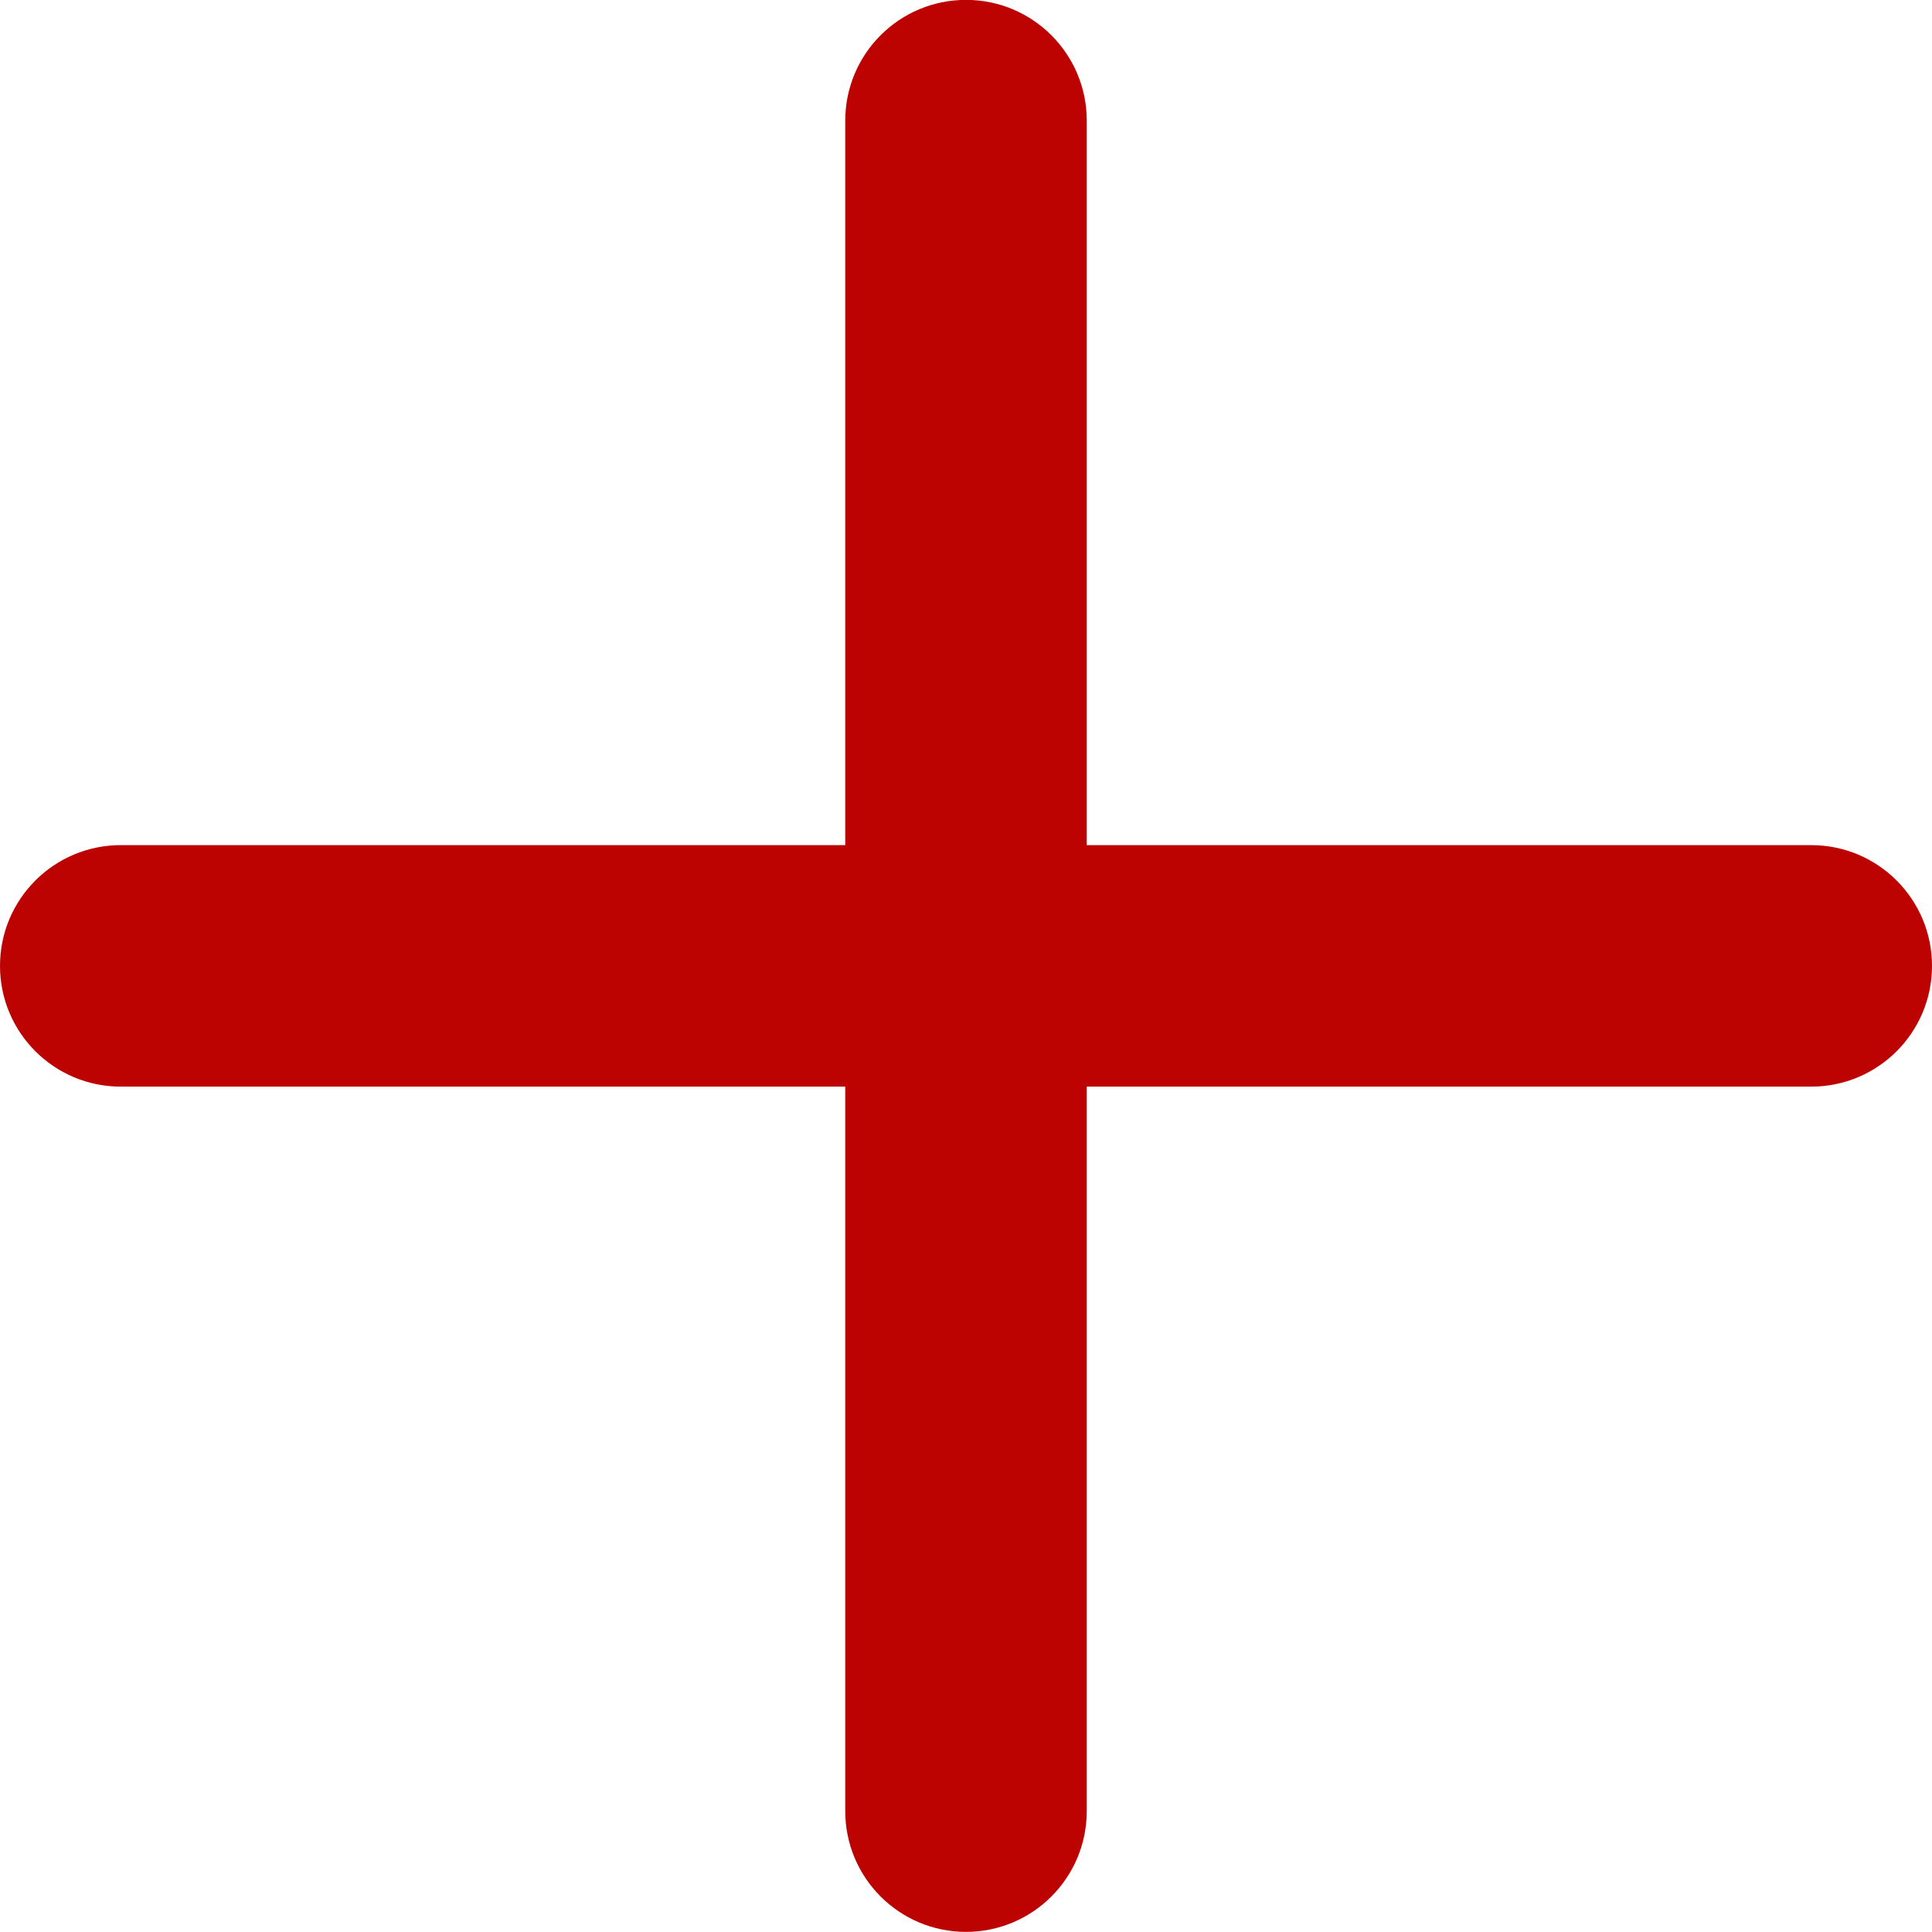
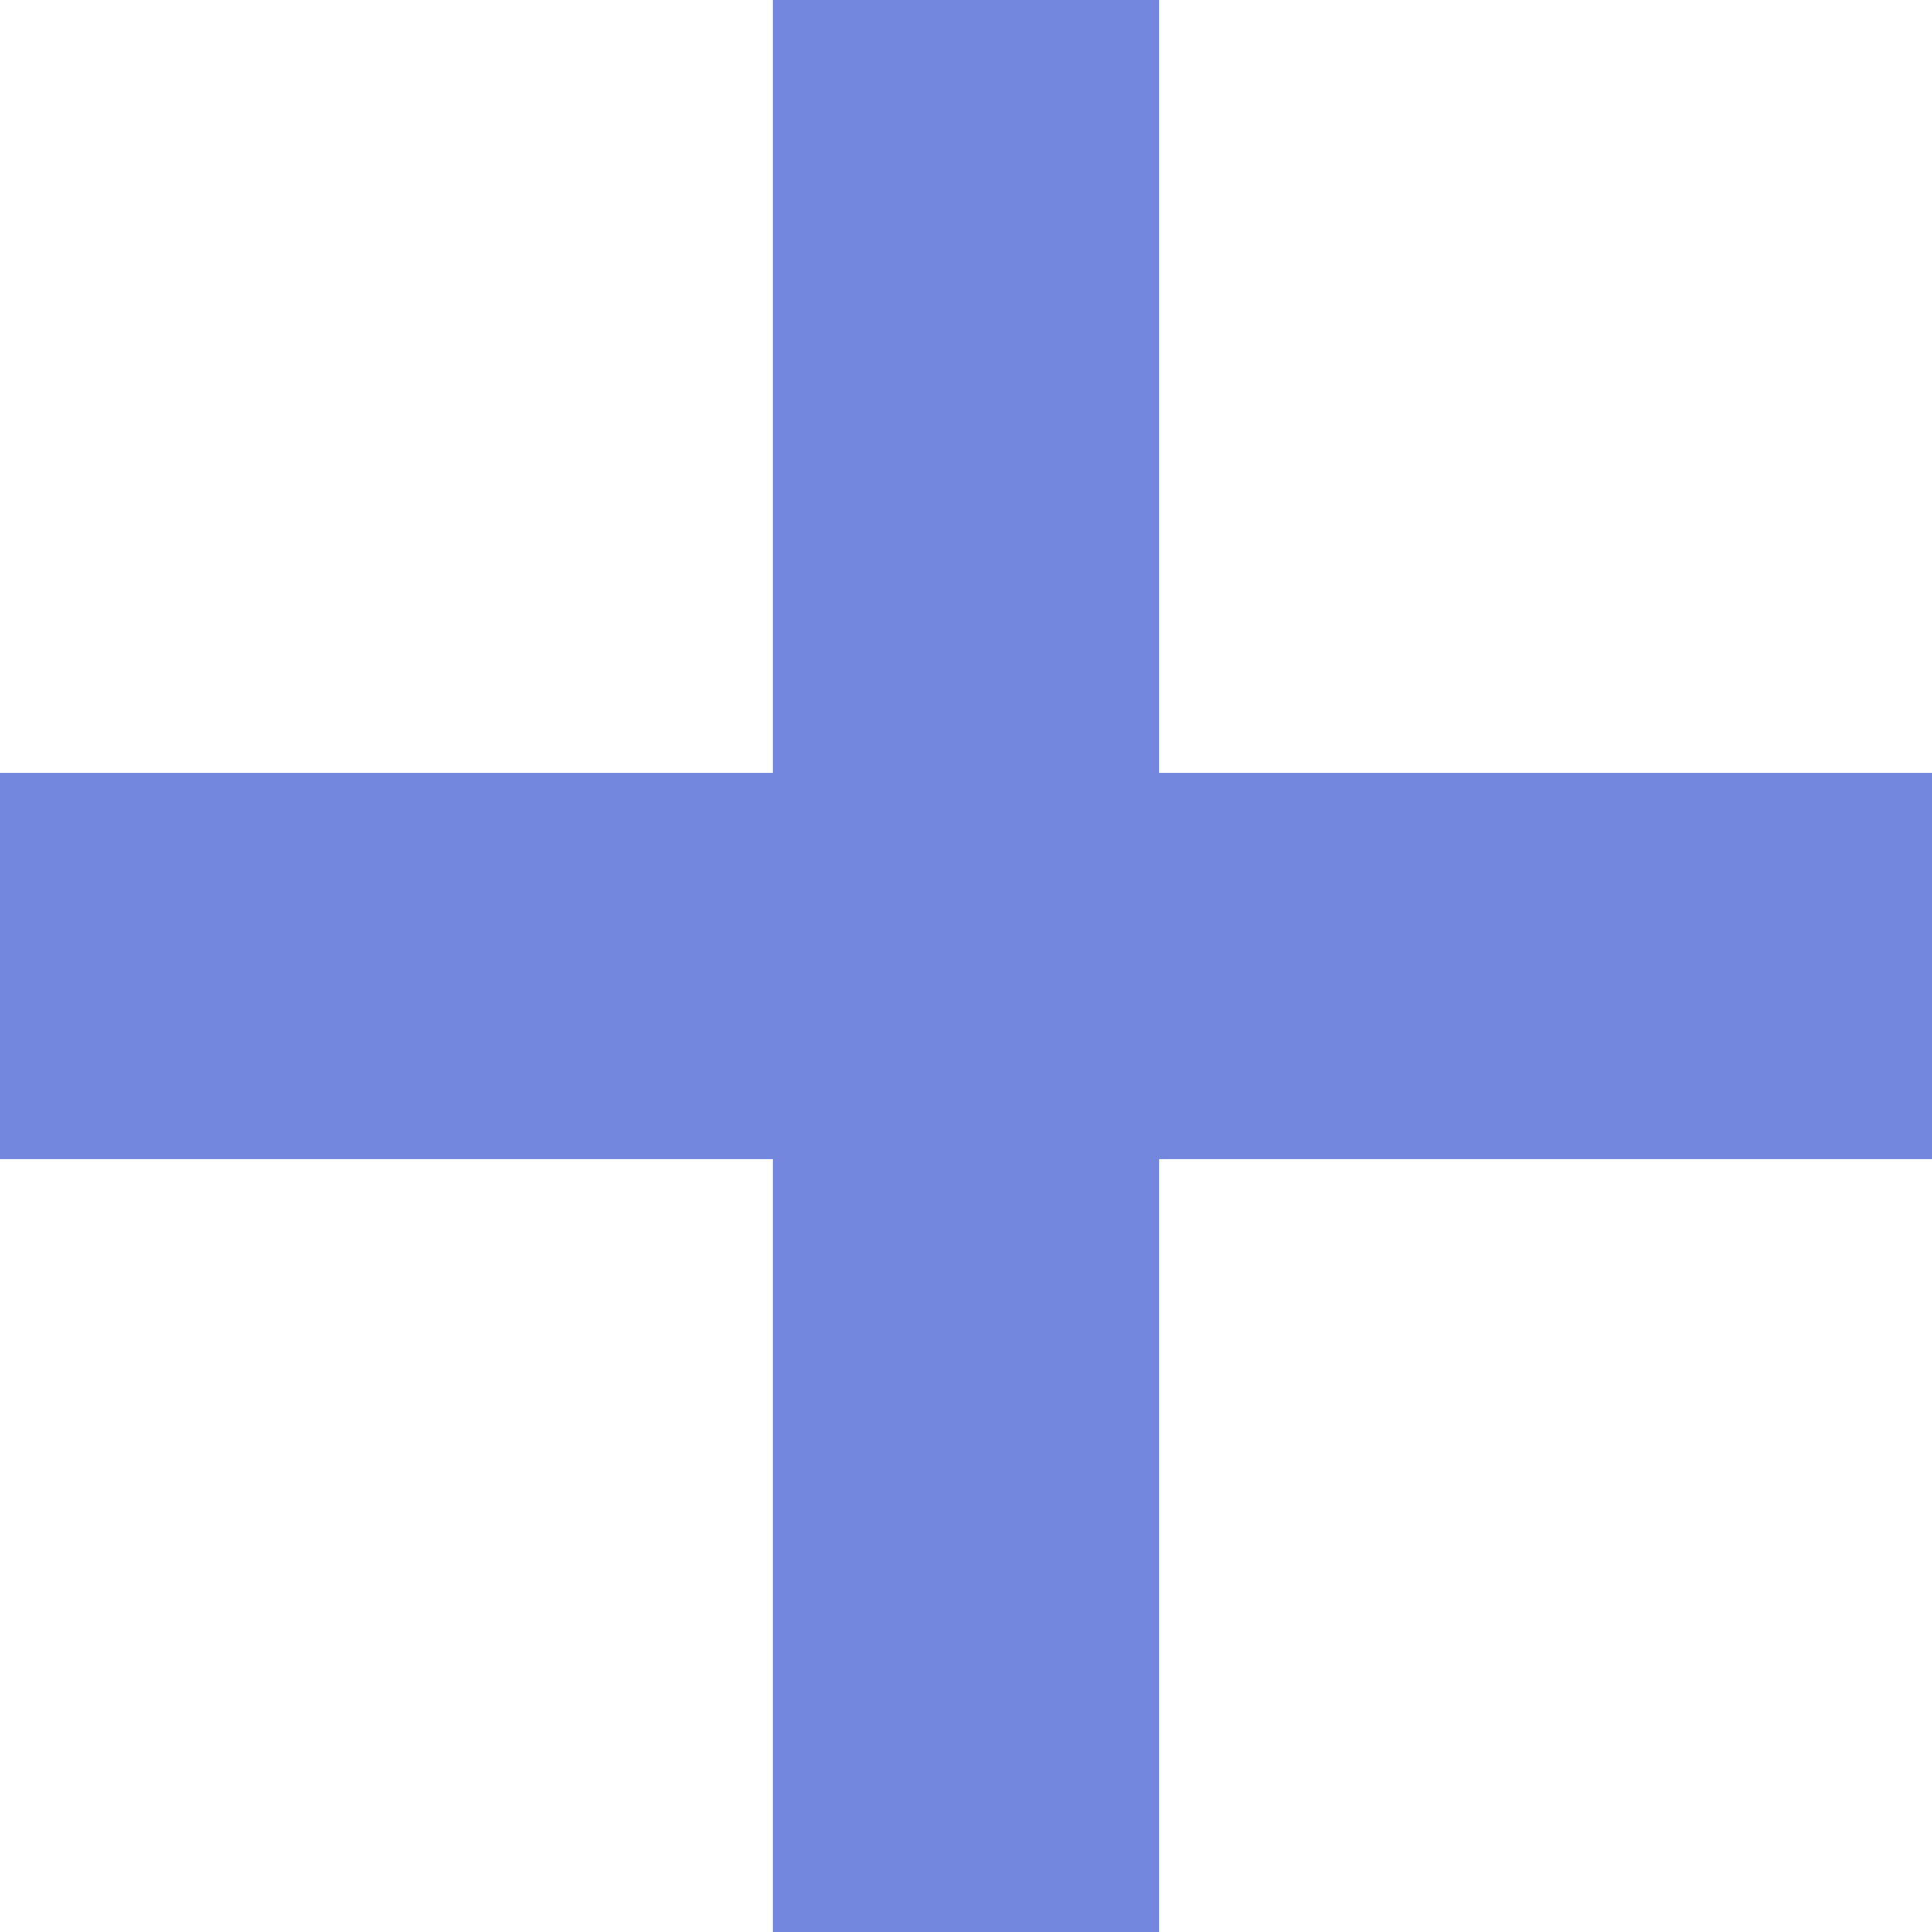
- <svg xmlns="http://www.w3.org/2000/svg" width="16" height="16" viewBox="0 0 16 16">
+ <svg xmlns="http://www.w3.org/2000/svg" width="10" height="10" viewBox="0 0 10 10">
  <defs>
    <style>
      .cls-1 {
-         fill: #bd0202;
+         fill: none;
+         stroke: #7387de;
+         stroke-width: 1px;
        fill-rule: evenodd;
      }
    </style>
  </defs>
-   <path id="add_new" data-name="add new" class="cls-1" d="M575.875,407.812h-6v6a1,1,0,0,1-2,0v-6h-6a1,1,0,0,1,0-2h6v-6a1,1,0,0,1,2,0v6h6A1,1,0,0,1,575.875,407.812Z" transform="translate(-560.875 -398.813)" />
+   <path id="_" data-name="+" class="cls-1" d="M2947,1197h-4v4h-1v-4h-4v-1h4v-4h1v4h4v1Z" transform="translate(-2937.5 -1191.5)" />
</svg>
